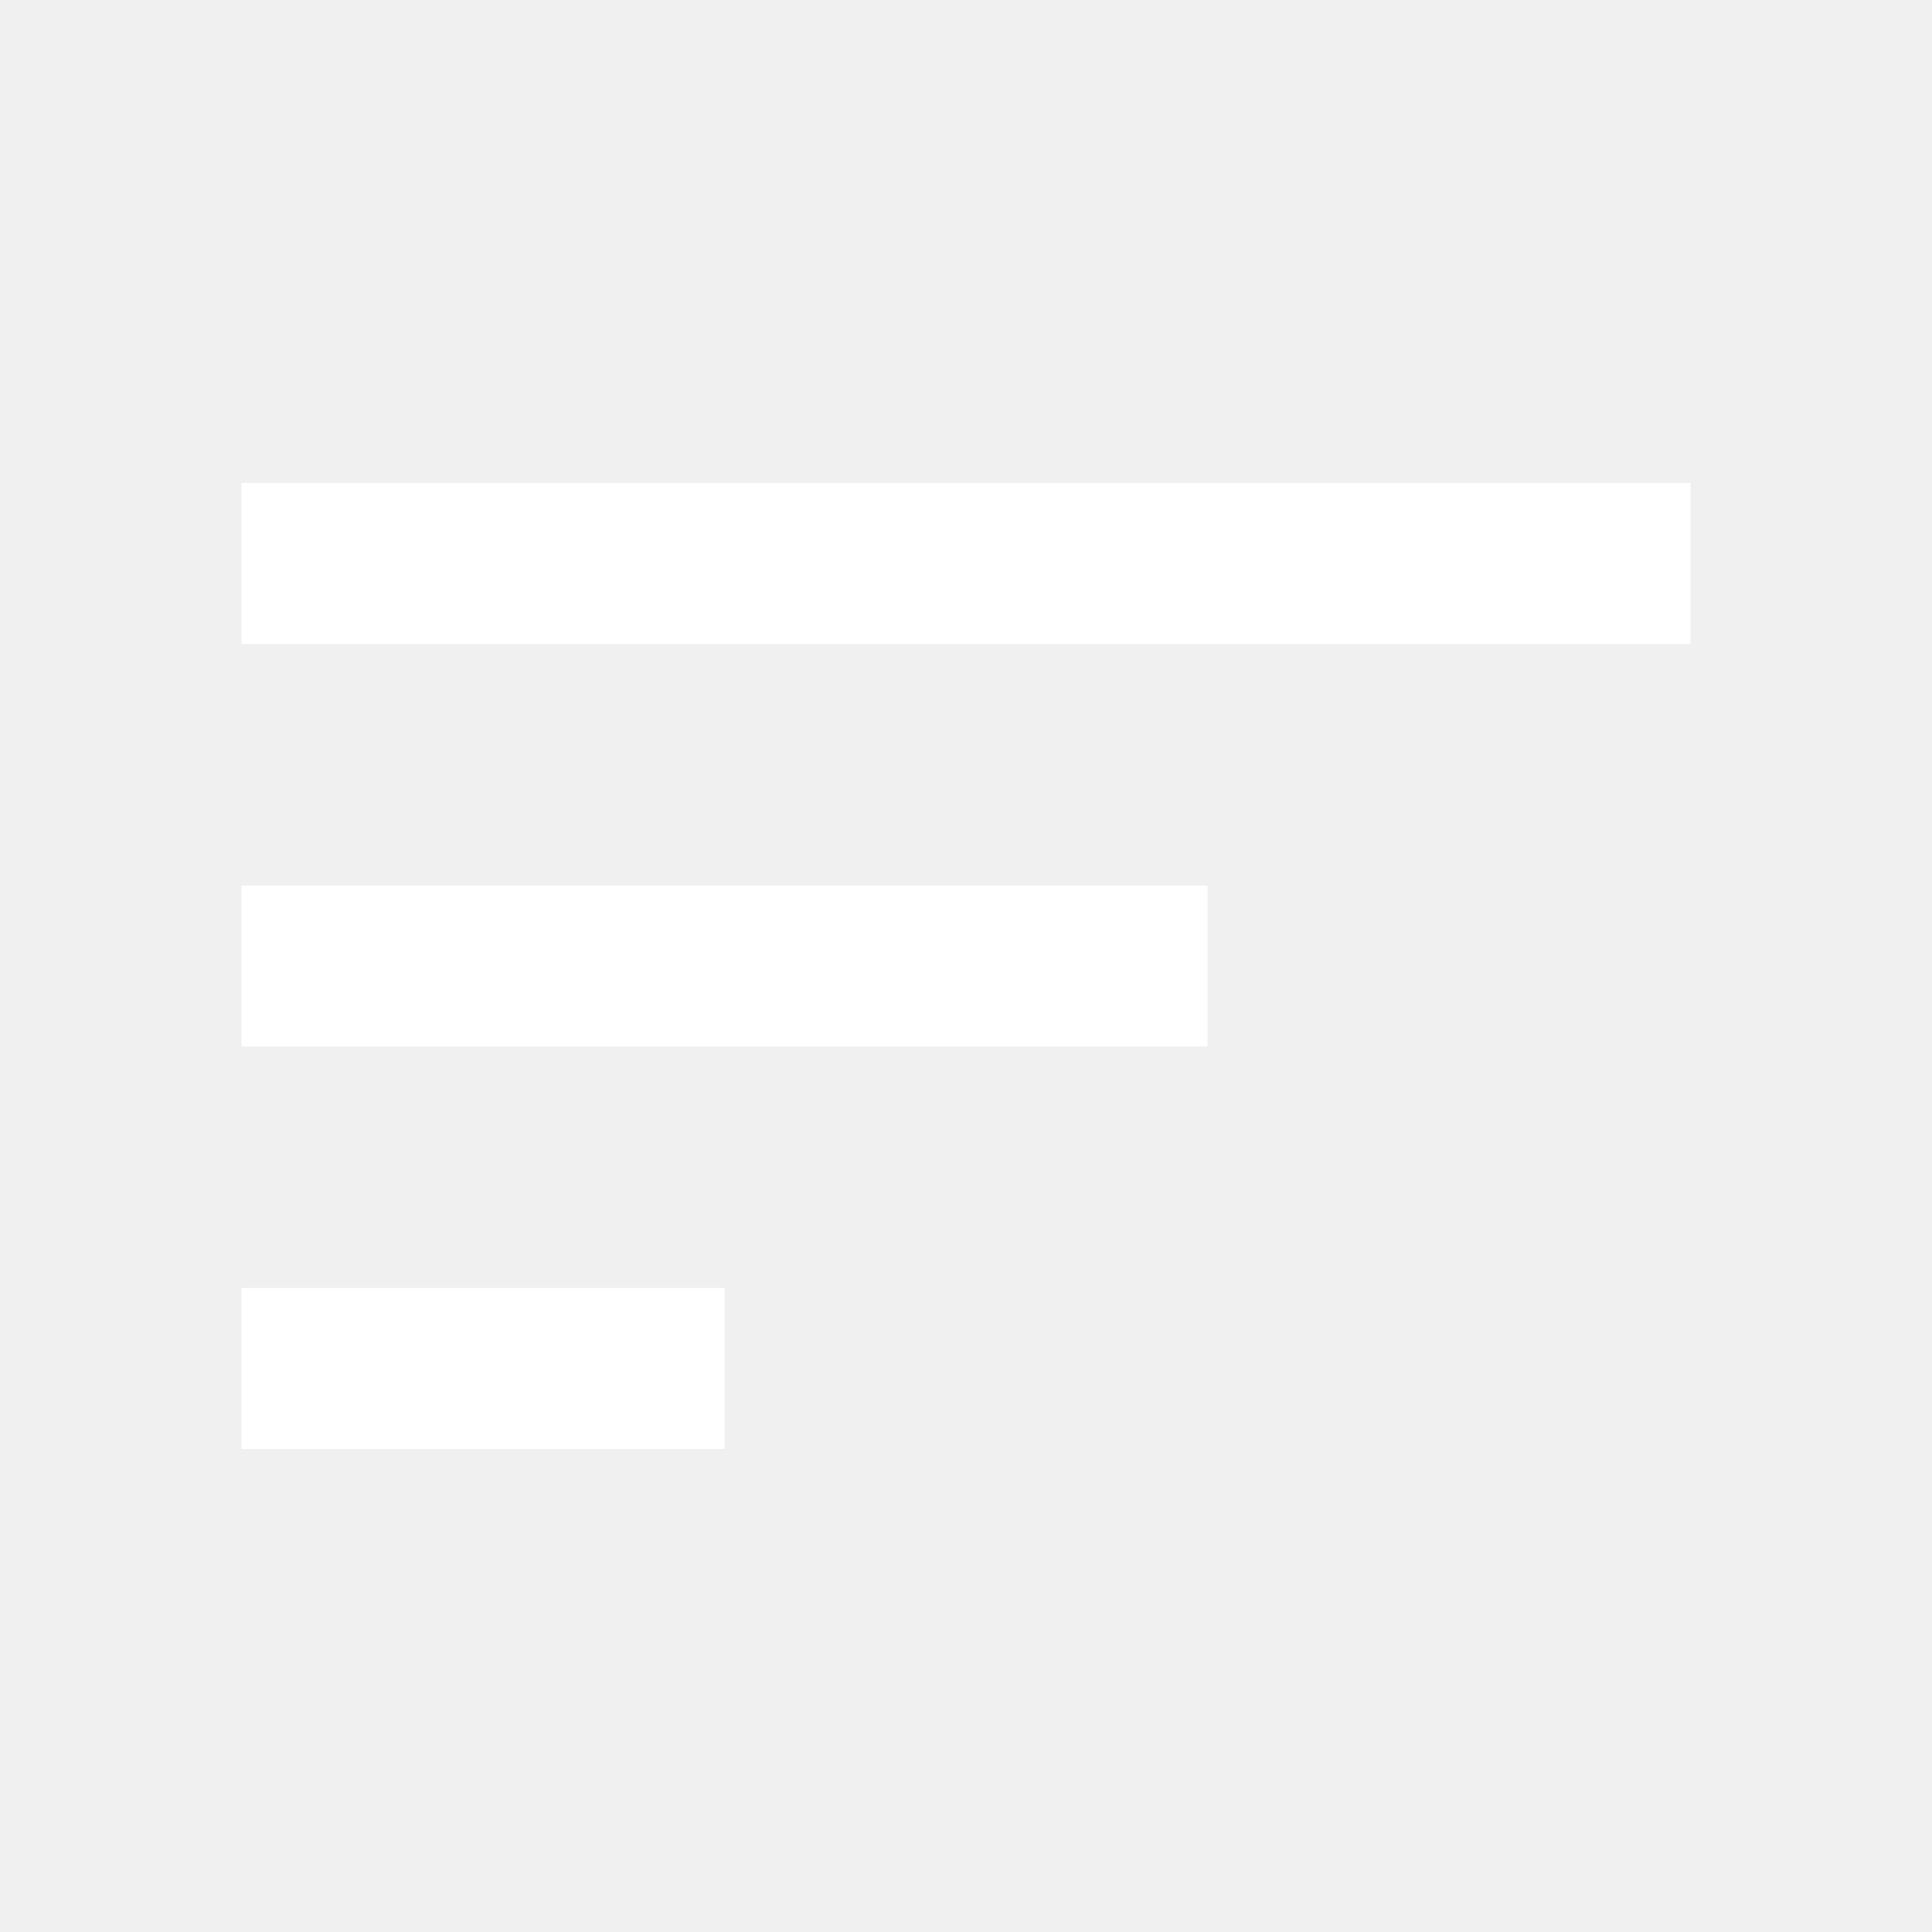
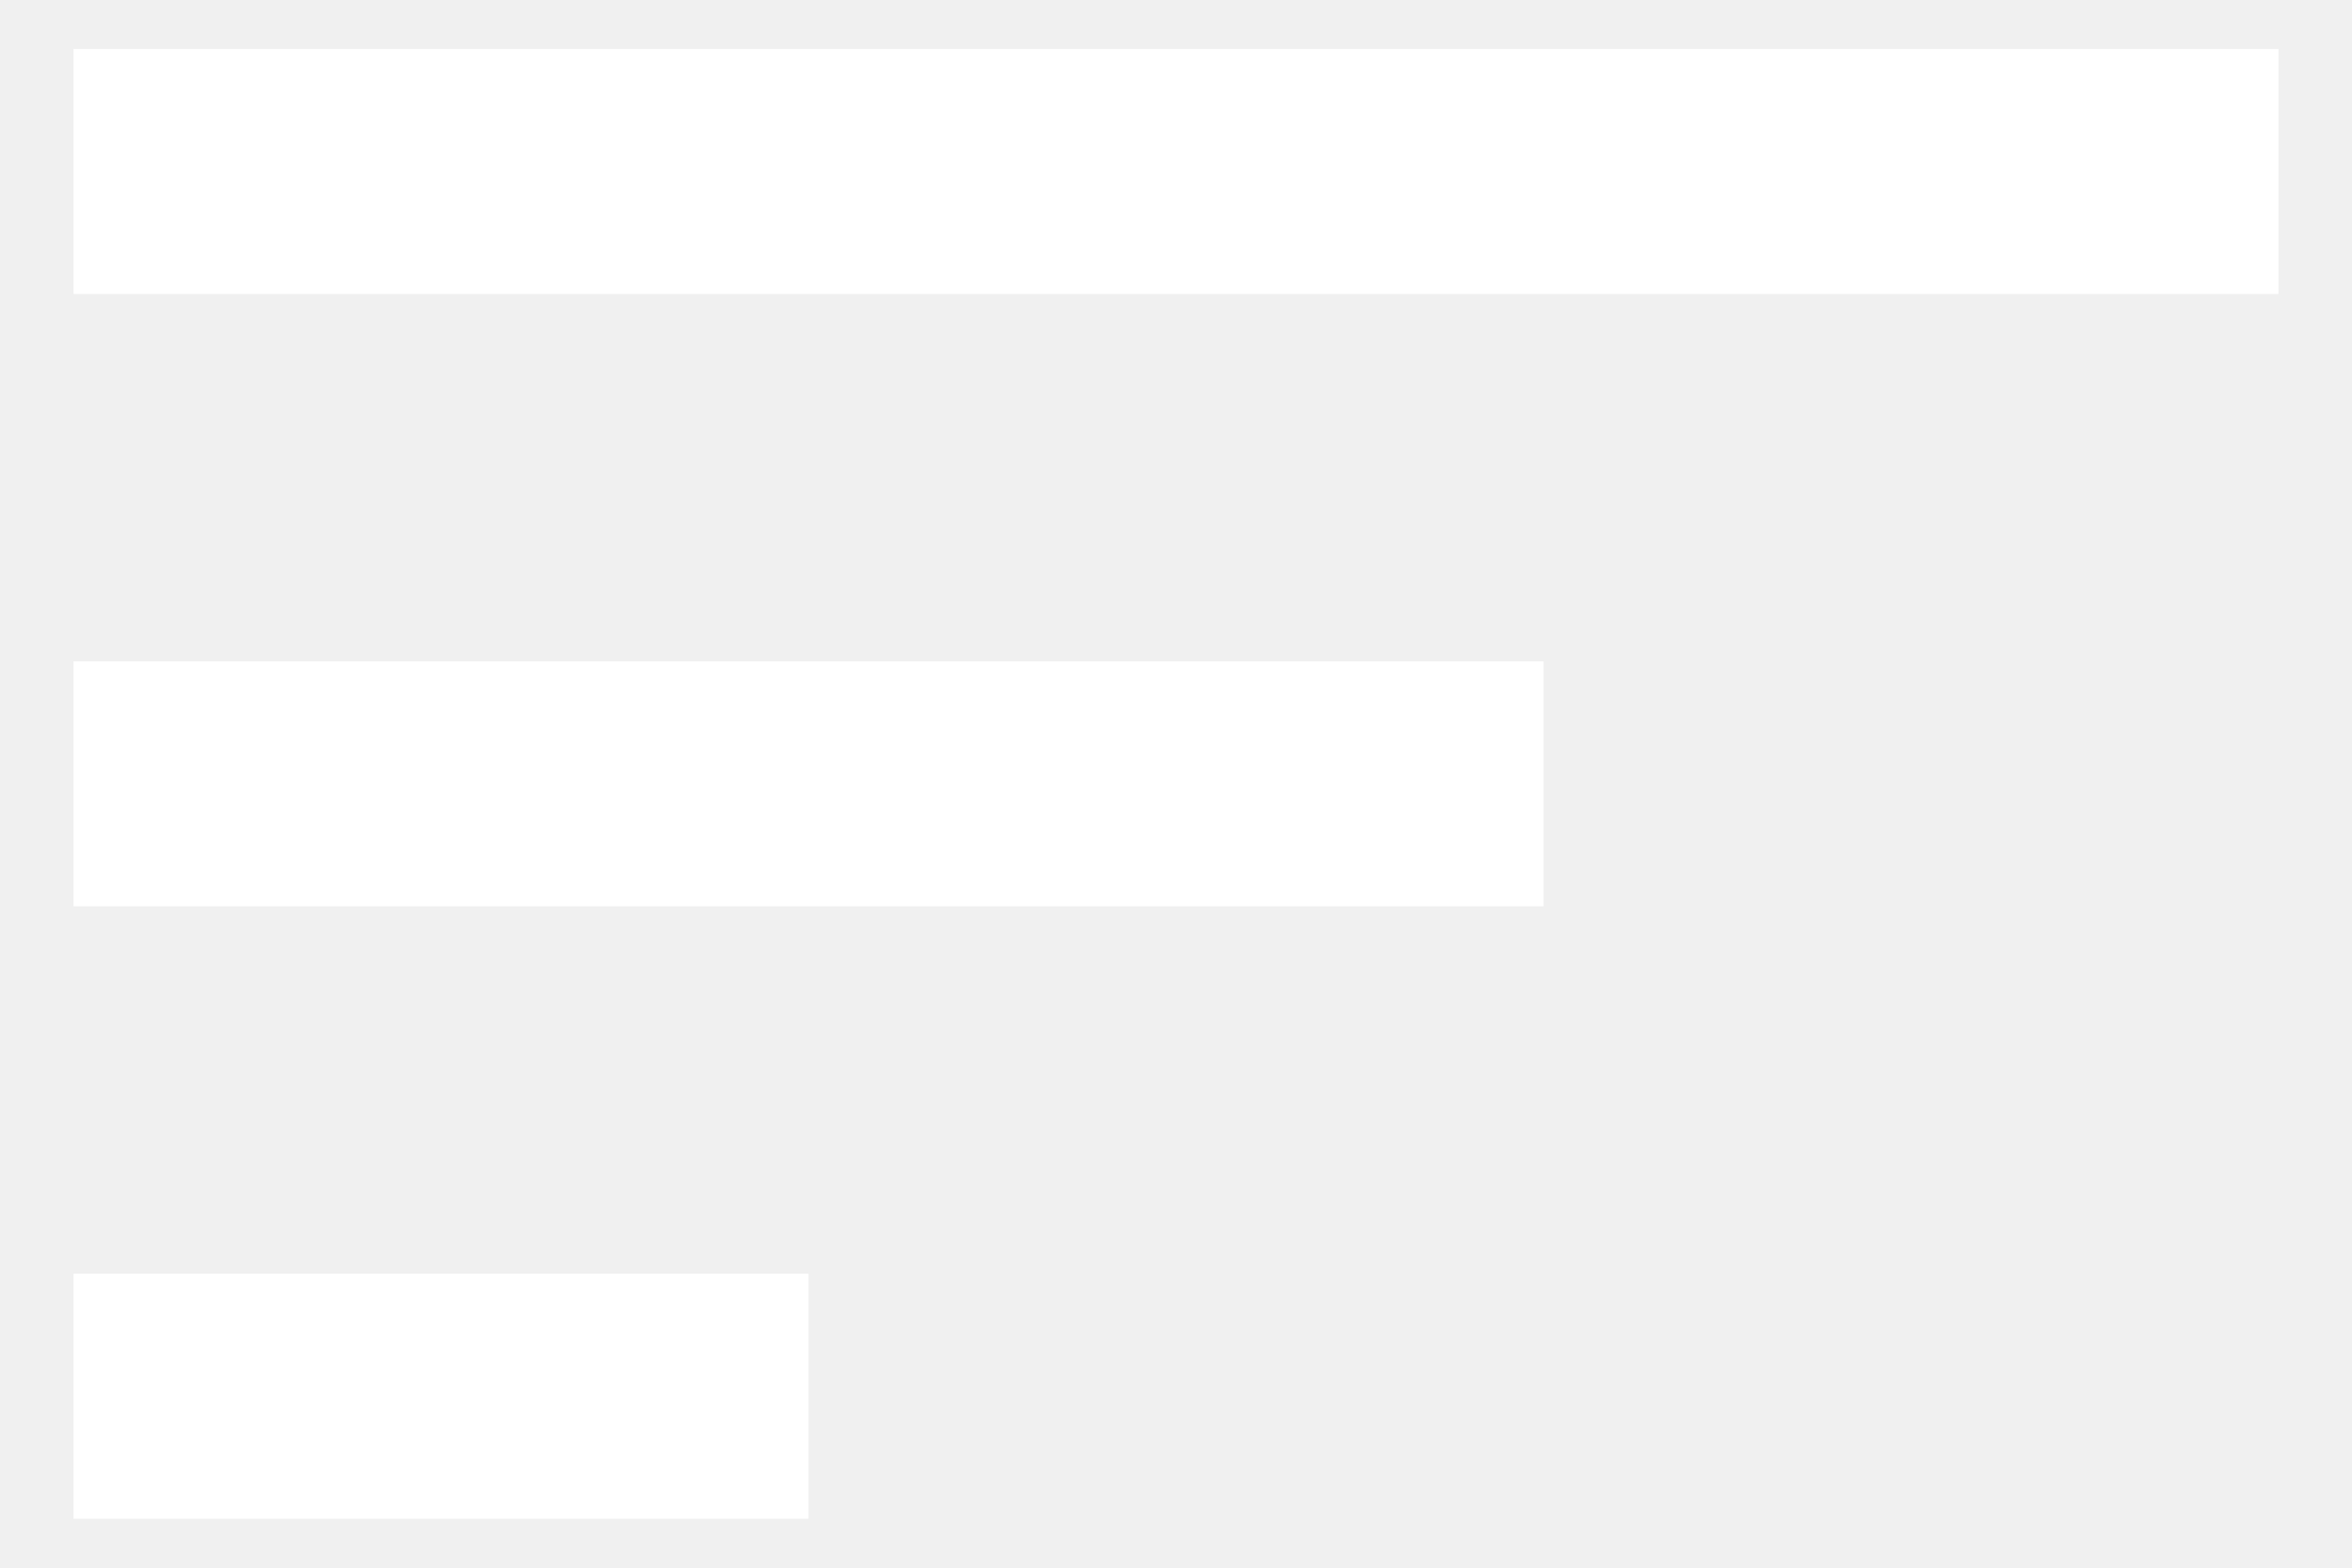
- <svg xmlns="http://www.w3.org/2000/svg" width="30" height="30" viewBox="0 0 30 30" fill="none">
-   <g clip-path="url(#clip0_41_142)">
-     <path d="M3.75 22.5H11.25V20H3.75V22.5ZM3.75 7.5V10H26.25V7.5H3.75ZM3.75 16.25H18.75V13.75H3.75V16.25Z" fill="white" />
-   </g>
-   <defs>
-     <clipPath id="clip0_41_142">
-       <rect width="30" height="30" fill="white" />
-     </clipPath>
-   </defs>
+ <svg xmlns="http://www.w3.org/2000/svg" width="24" height="16" viewBox="0 0 24 16" fill="none">
+   <path d="M0.75 15.5H8.25V13H0.75V15.5ZM0.75 0.5V3H23.25V0.5H0.75ZM0.75 9.25H15.75V6.75H0.75V9.25Z" fill="white" />
</svg>
